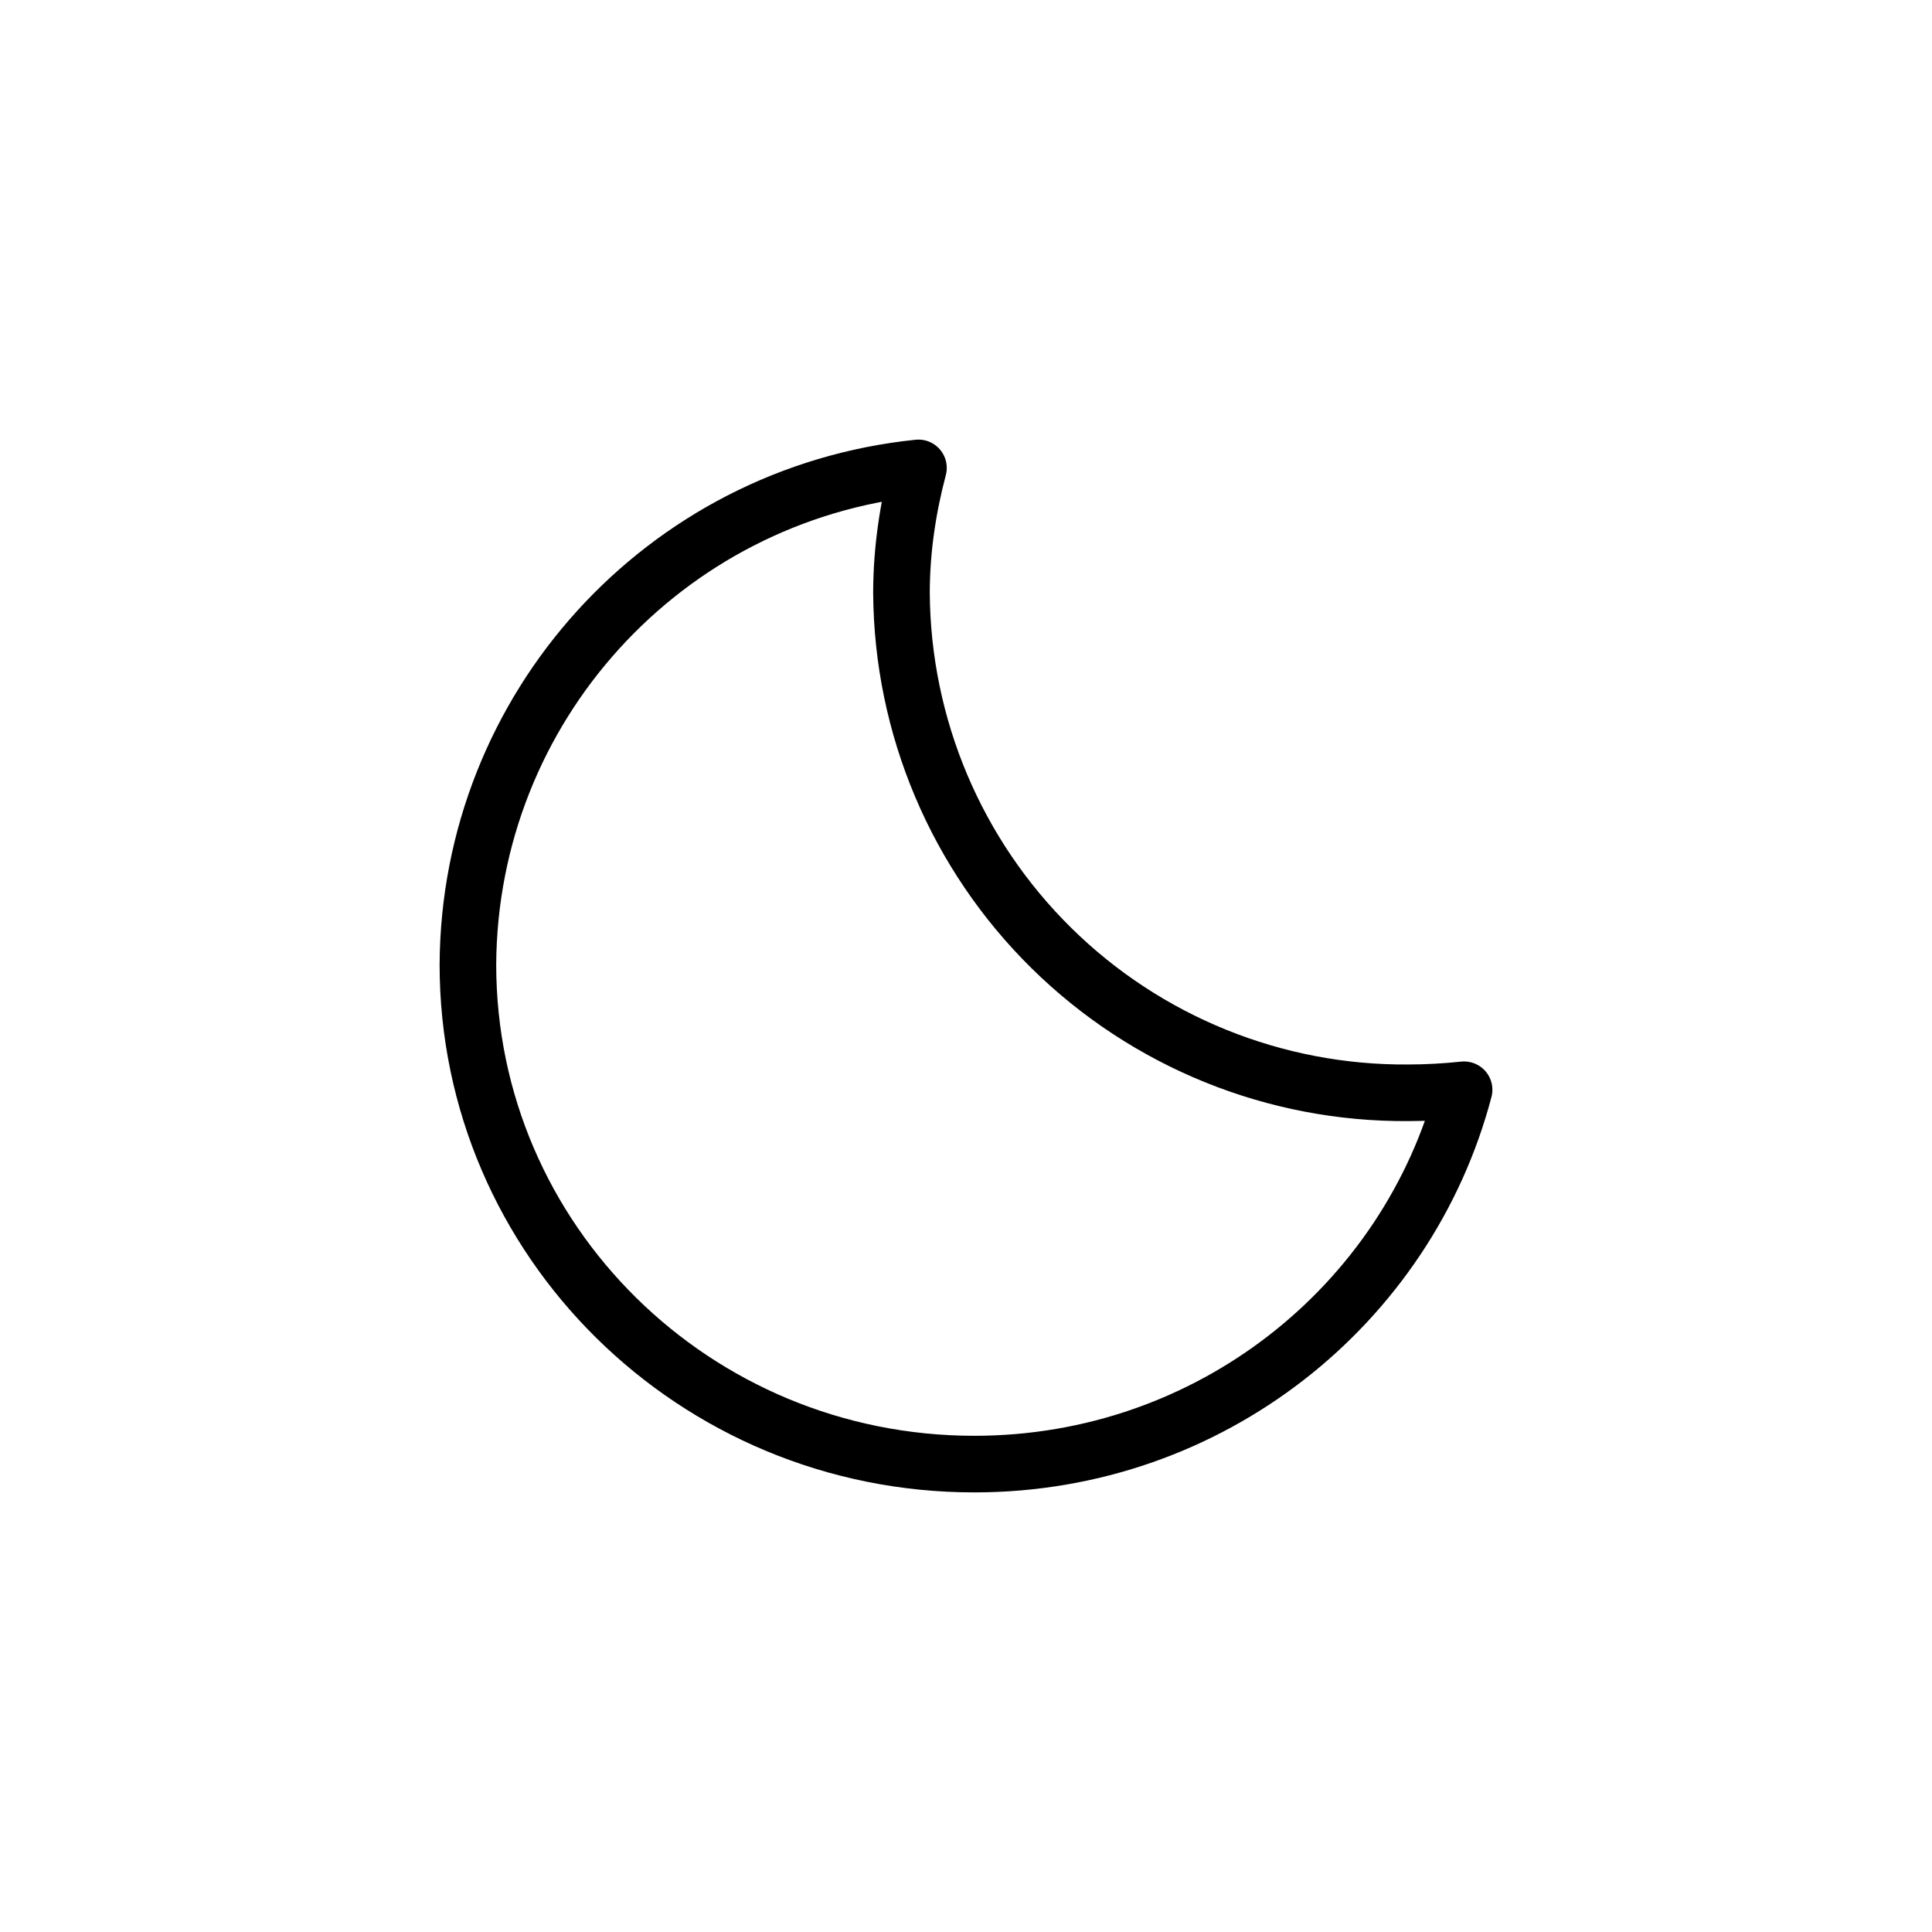
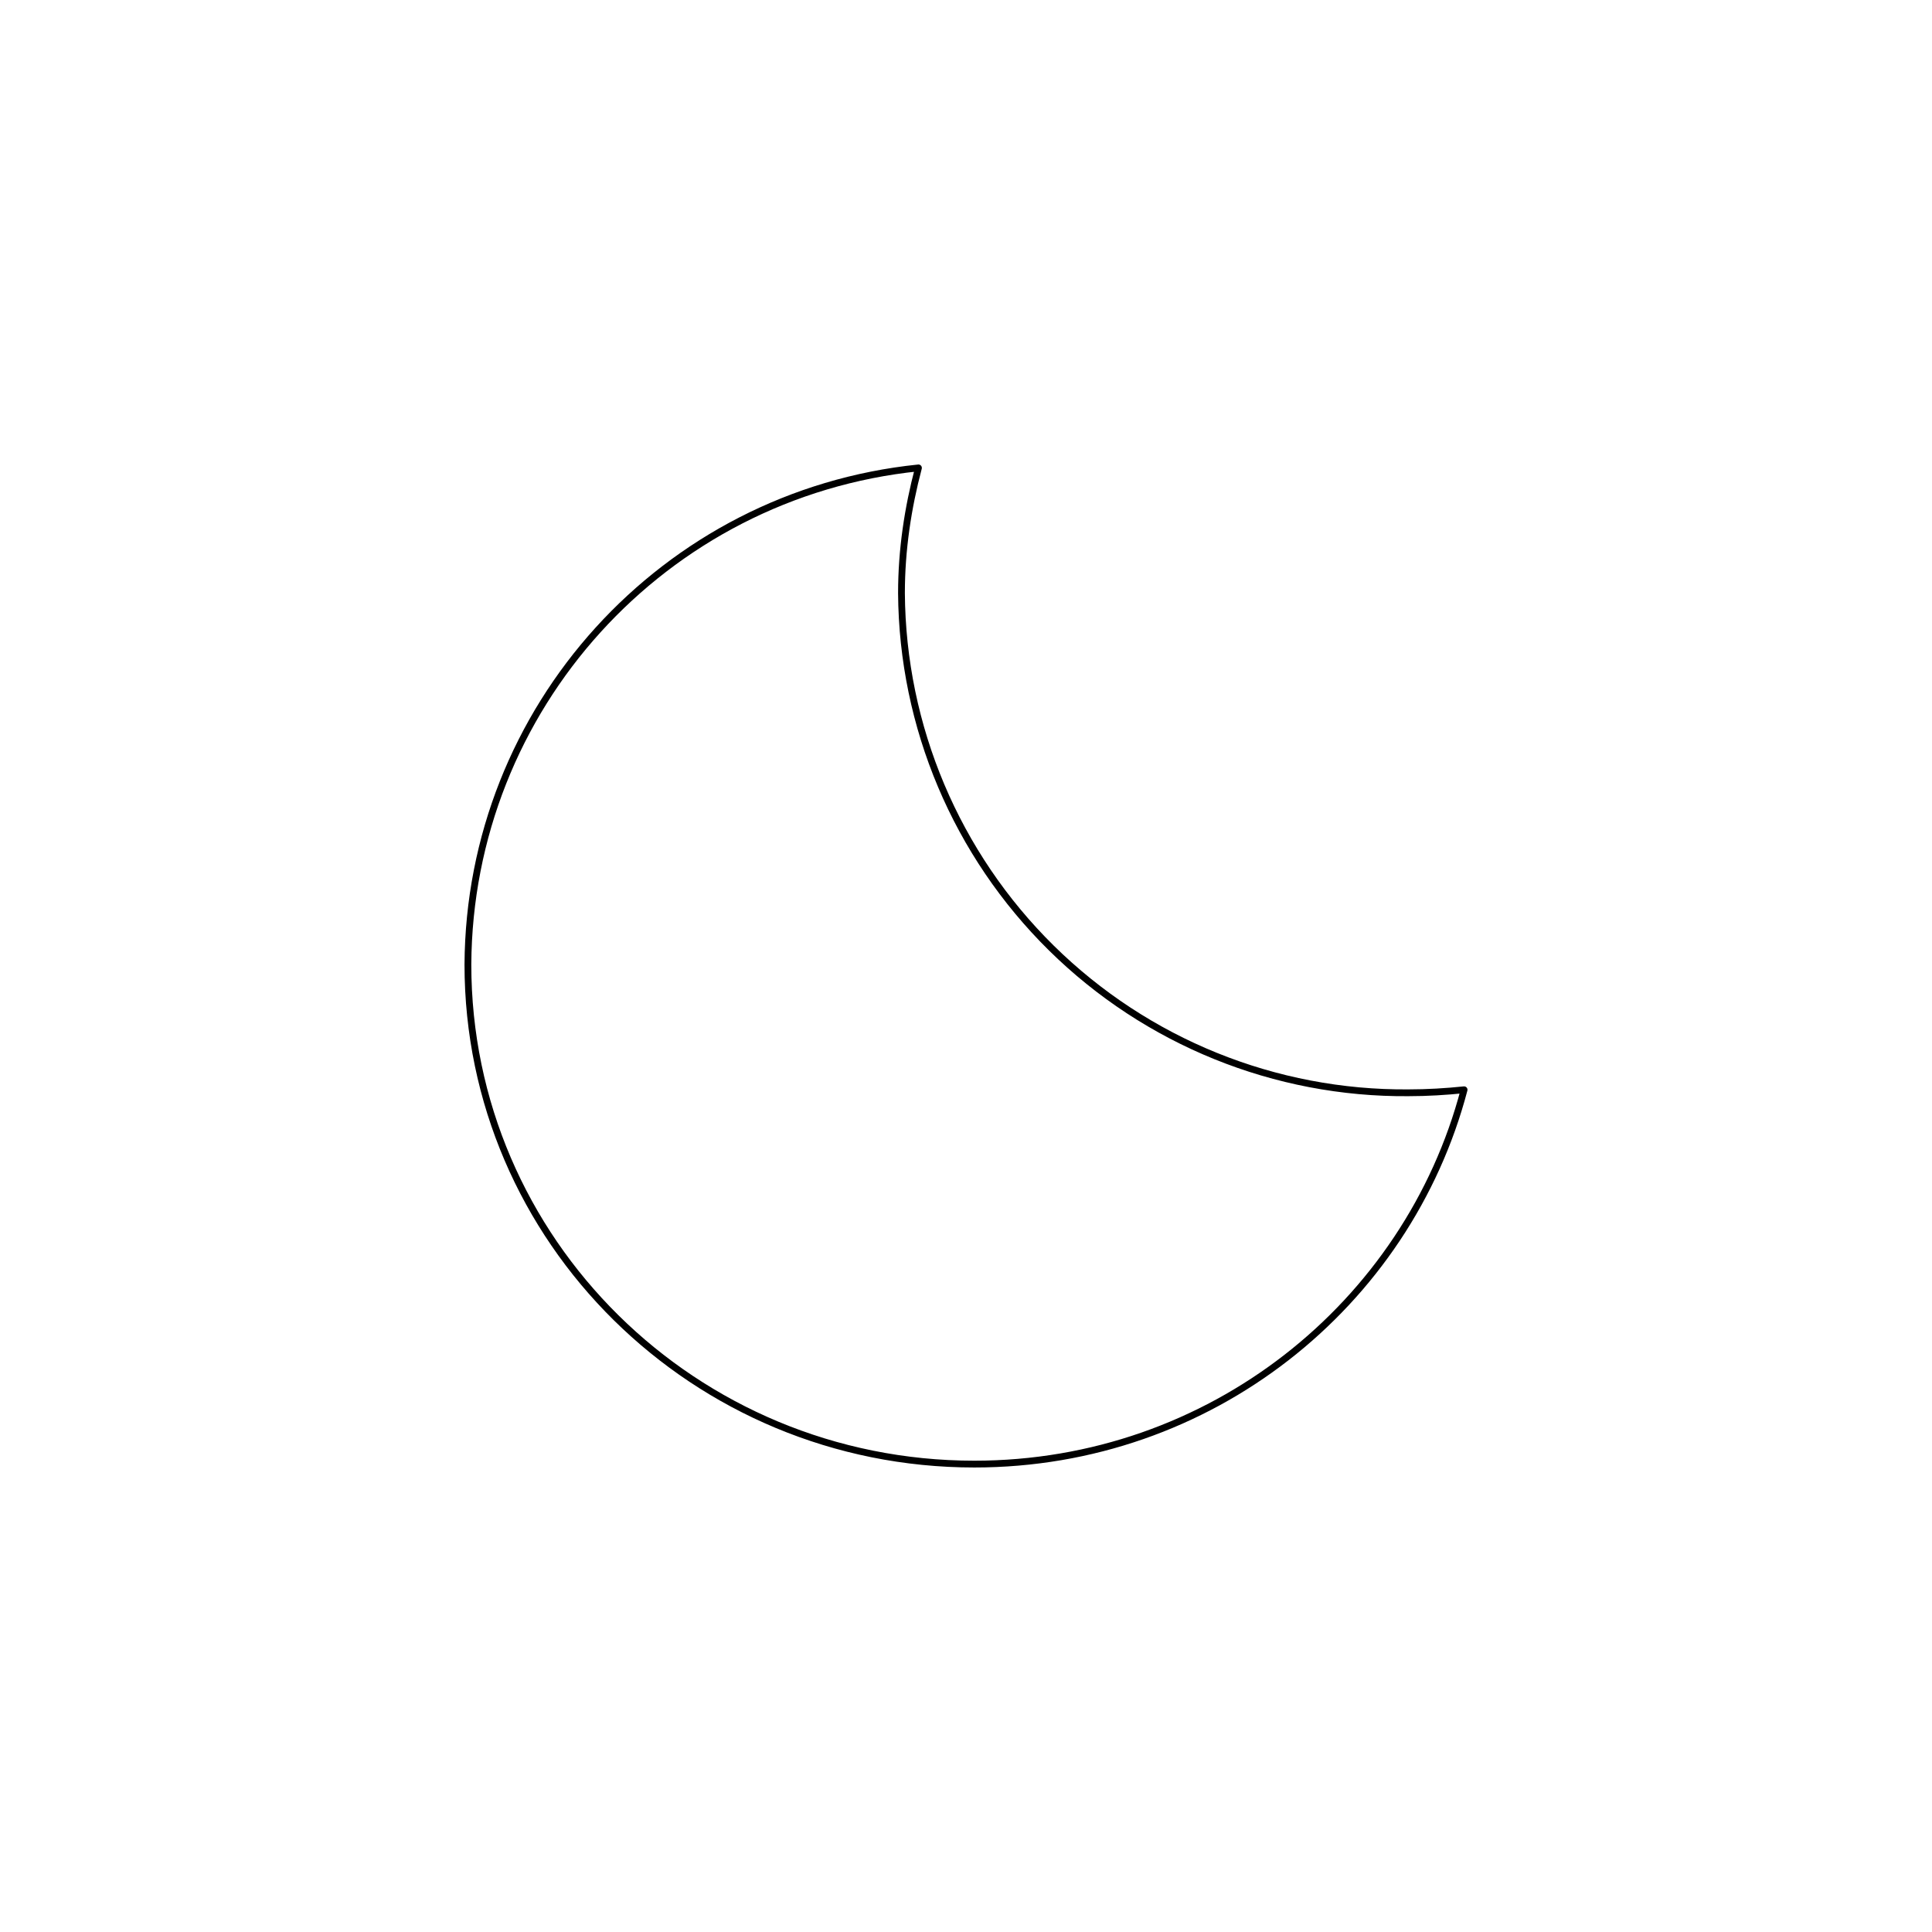
<svg xmlns="http://www.w3.org/2000/svg" xmlns:xlink="http://www.w3.org/1999/xlink" viewBox="0 0 512 512">
  <defs>
    <symbol id="a" viewBox="0 0 279 279">
-       <path fill="none" stroke="#000" stroke-linecap="round" stroke-linejoin="round" stroke-width="15" d="M256.8 173.1A133.3 133.3 0 01122.4 40.7c0-11.5 1.7-22.6 4.5-33.2A133 133 0 007.5 139.1c0 73.1 60 132.4 134.2 132.4 62.5 0 114.8-42.2 129.8-99.2-4.8.5-9.8.8-14.8.8Z" />
+       <path fill="none" stroke="#000" stroke-linecap="round" stroke-linejoin="round" stroke-width="1.8" d="M256.8 173.1A133.3 133.3 0 0 1 122.4 40.7c0-11.5 1.7-22.6 4.5-33.2A133 133 0 0 0 7.5 139.1c0 73.1 60 132.4 134.2 132.4 62.5 0 114.8-42.2 129.8-99.2-4.8.5-9.8.8-14.8.8Z" vector-effect="non-scaling-stroke" />
    </symbol>
-     <style>.id{fill:none;stroke:#000;stroke-linecap:round;stroke-linejoin:round;stroke-width:15px;}</style>
  </defs>
-   <g id="c">
-     <use xlink:href="#a" width="279" height="279" transform="translate(116.5 116.5)" />
-   </g>
+   <use xlink:href="#a" width="279" height="279" transform="translate(116.5 116.5)" />
</svg>
